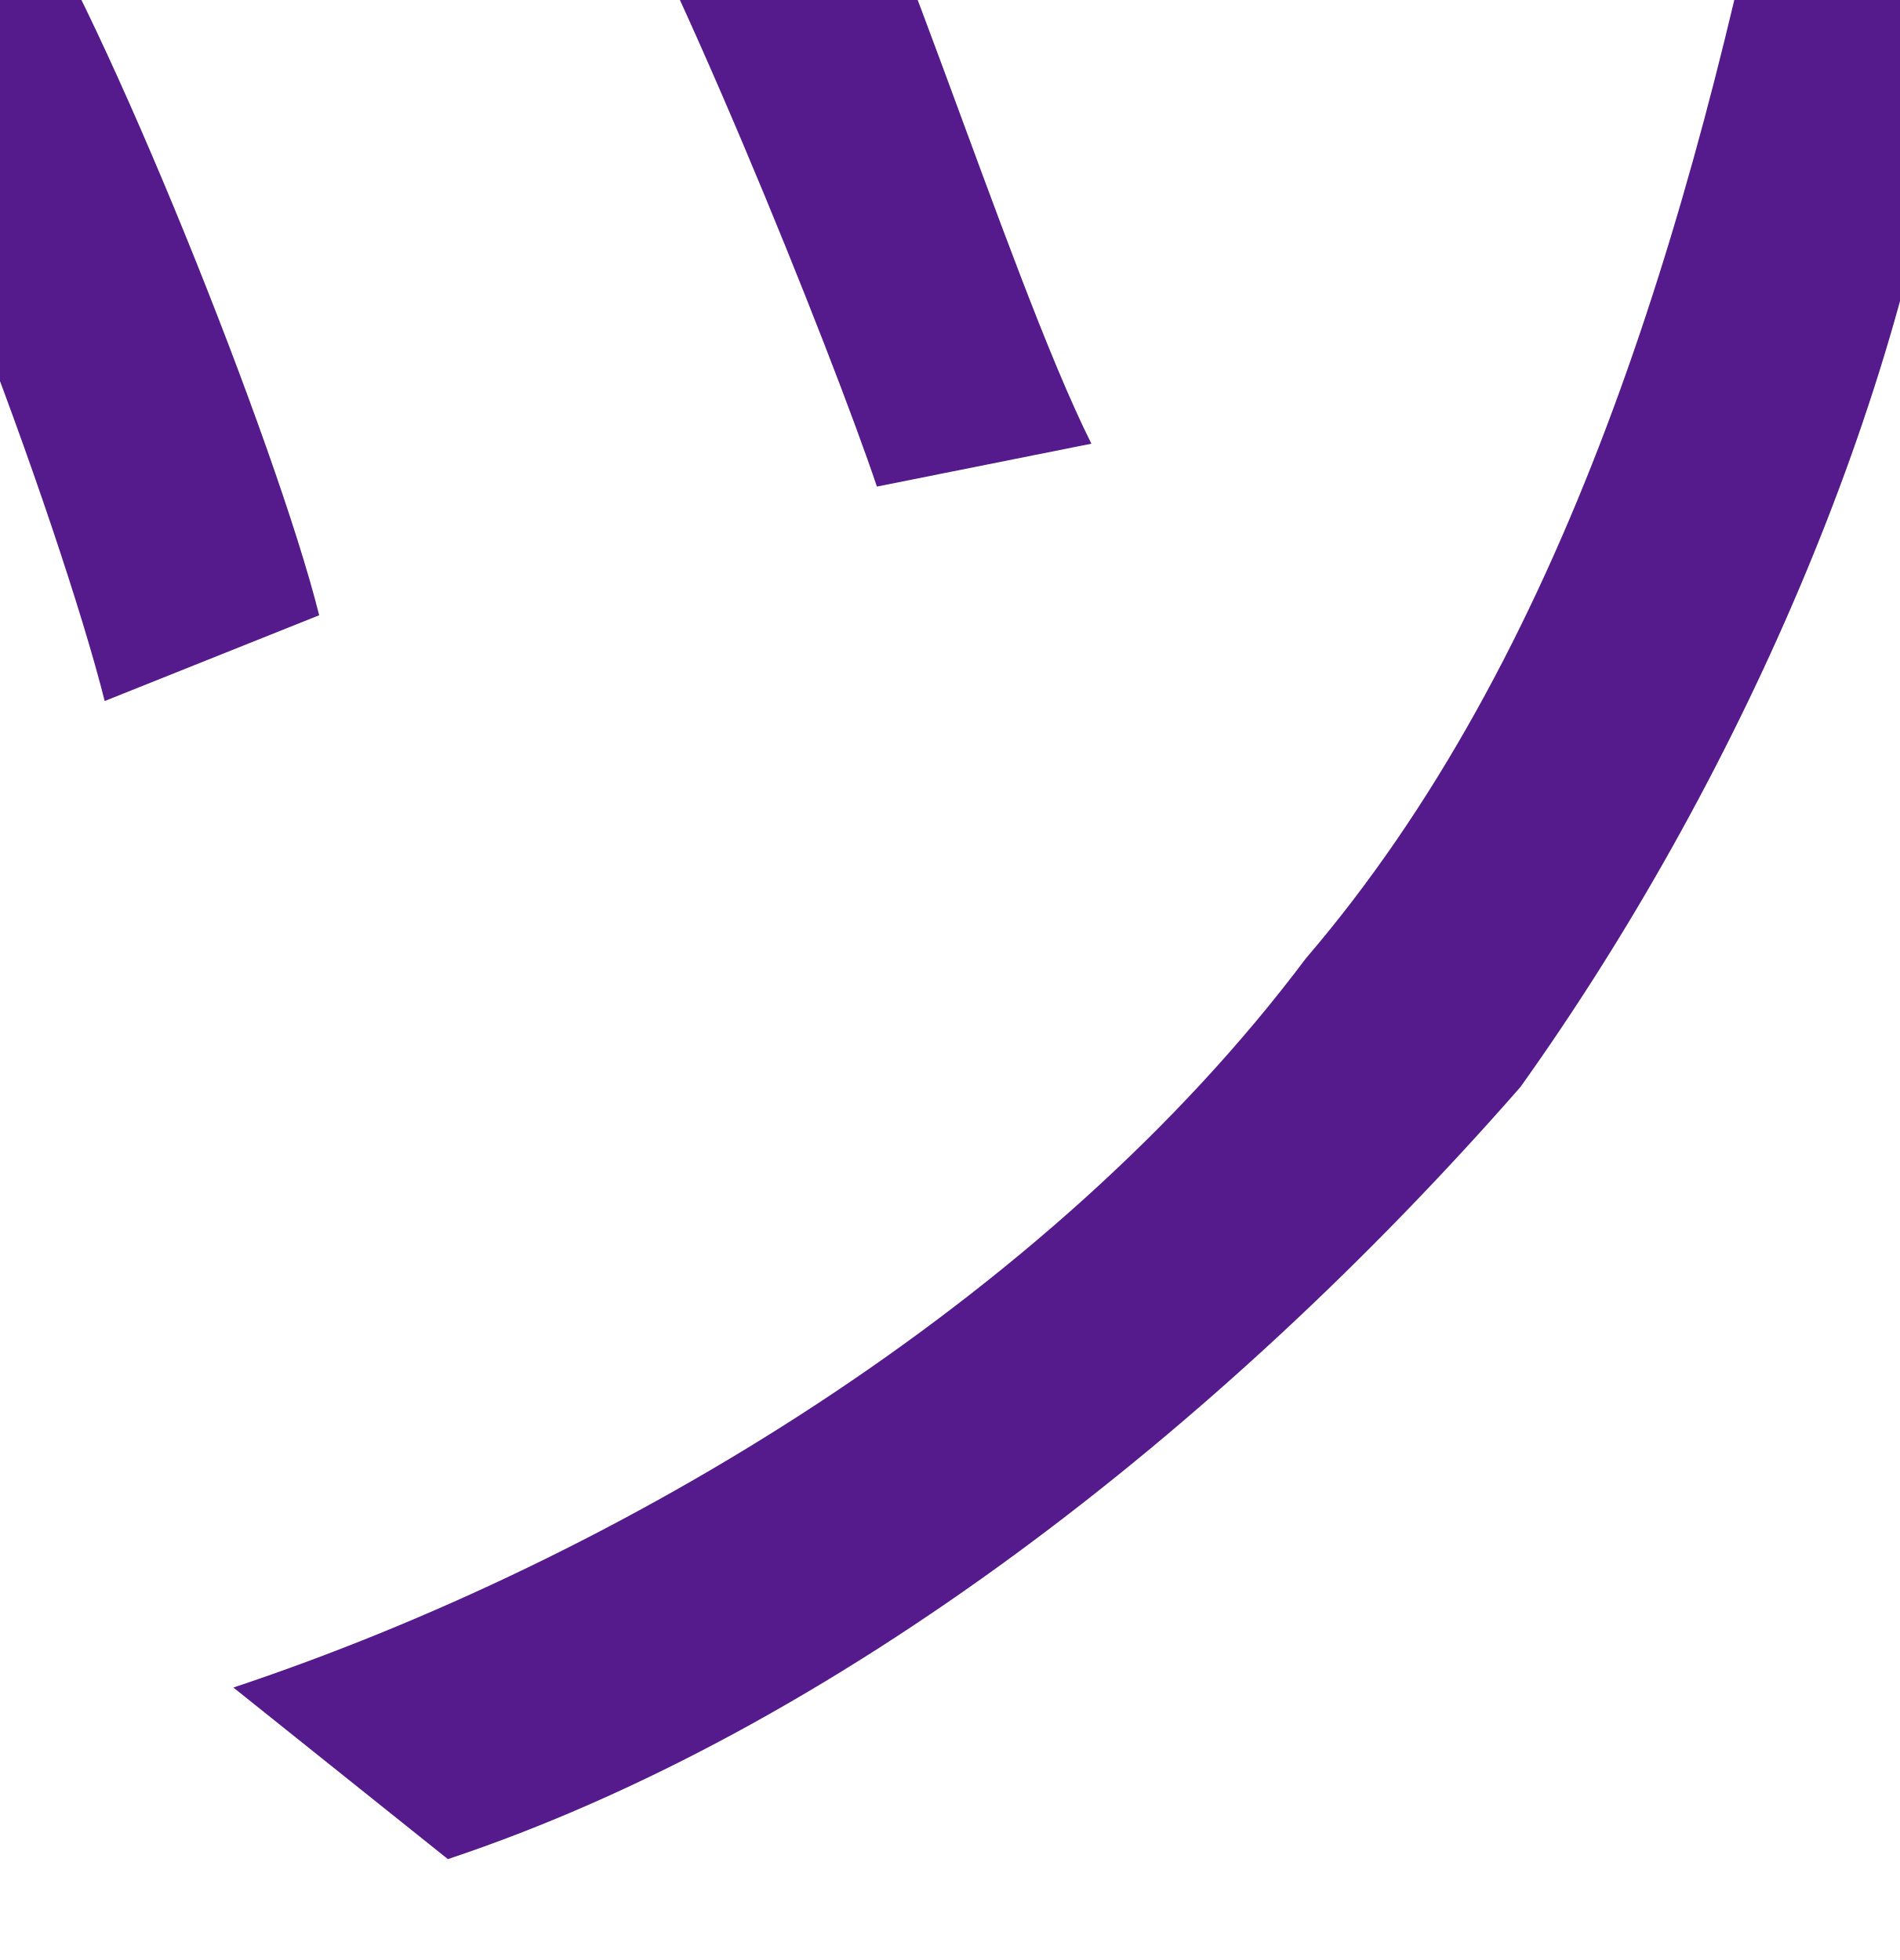
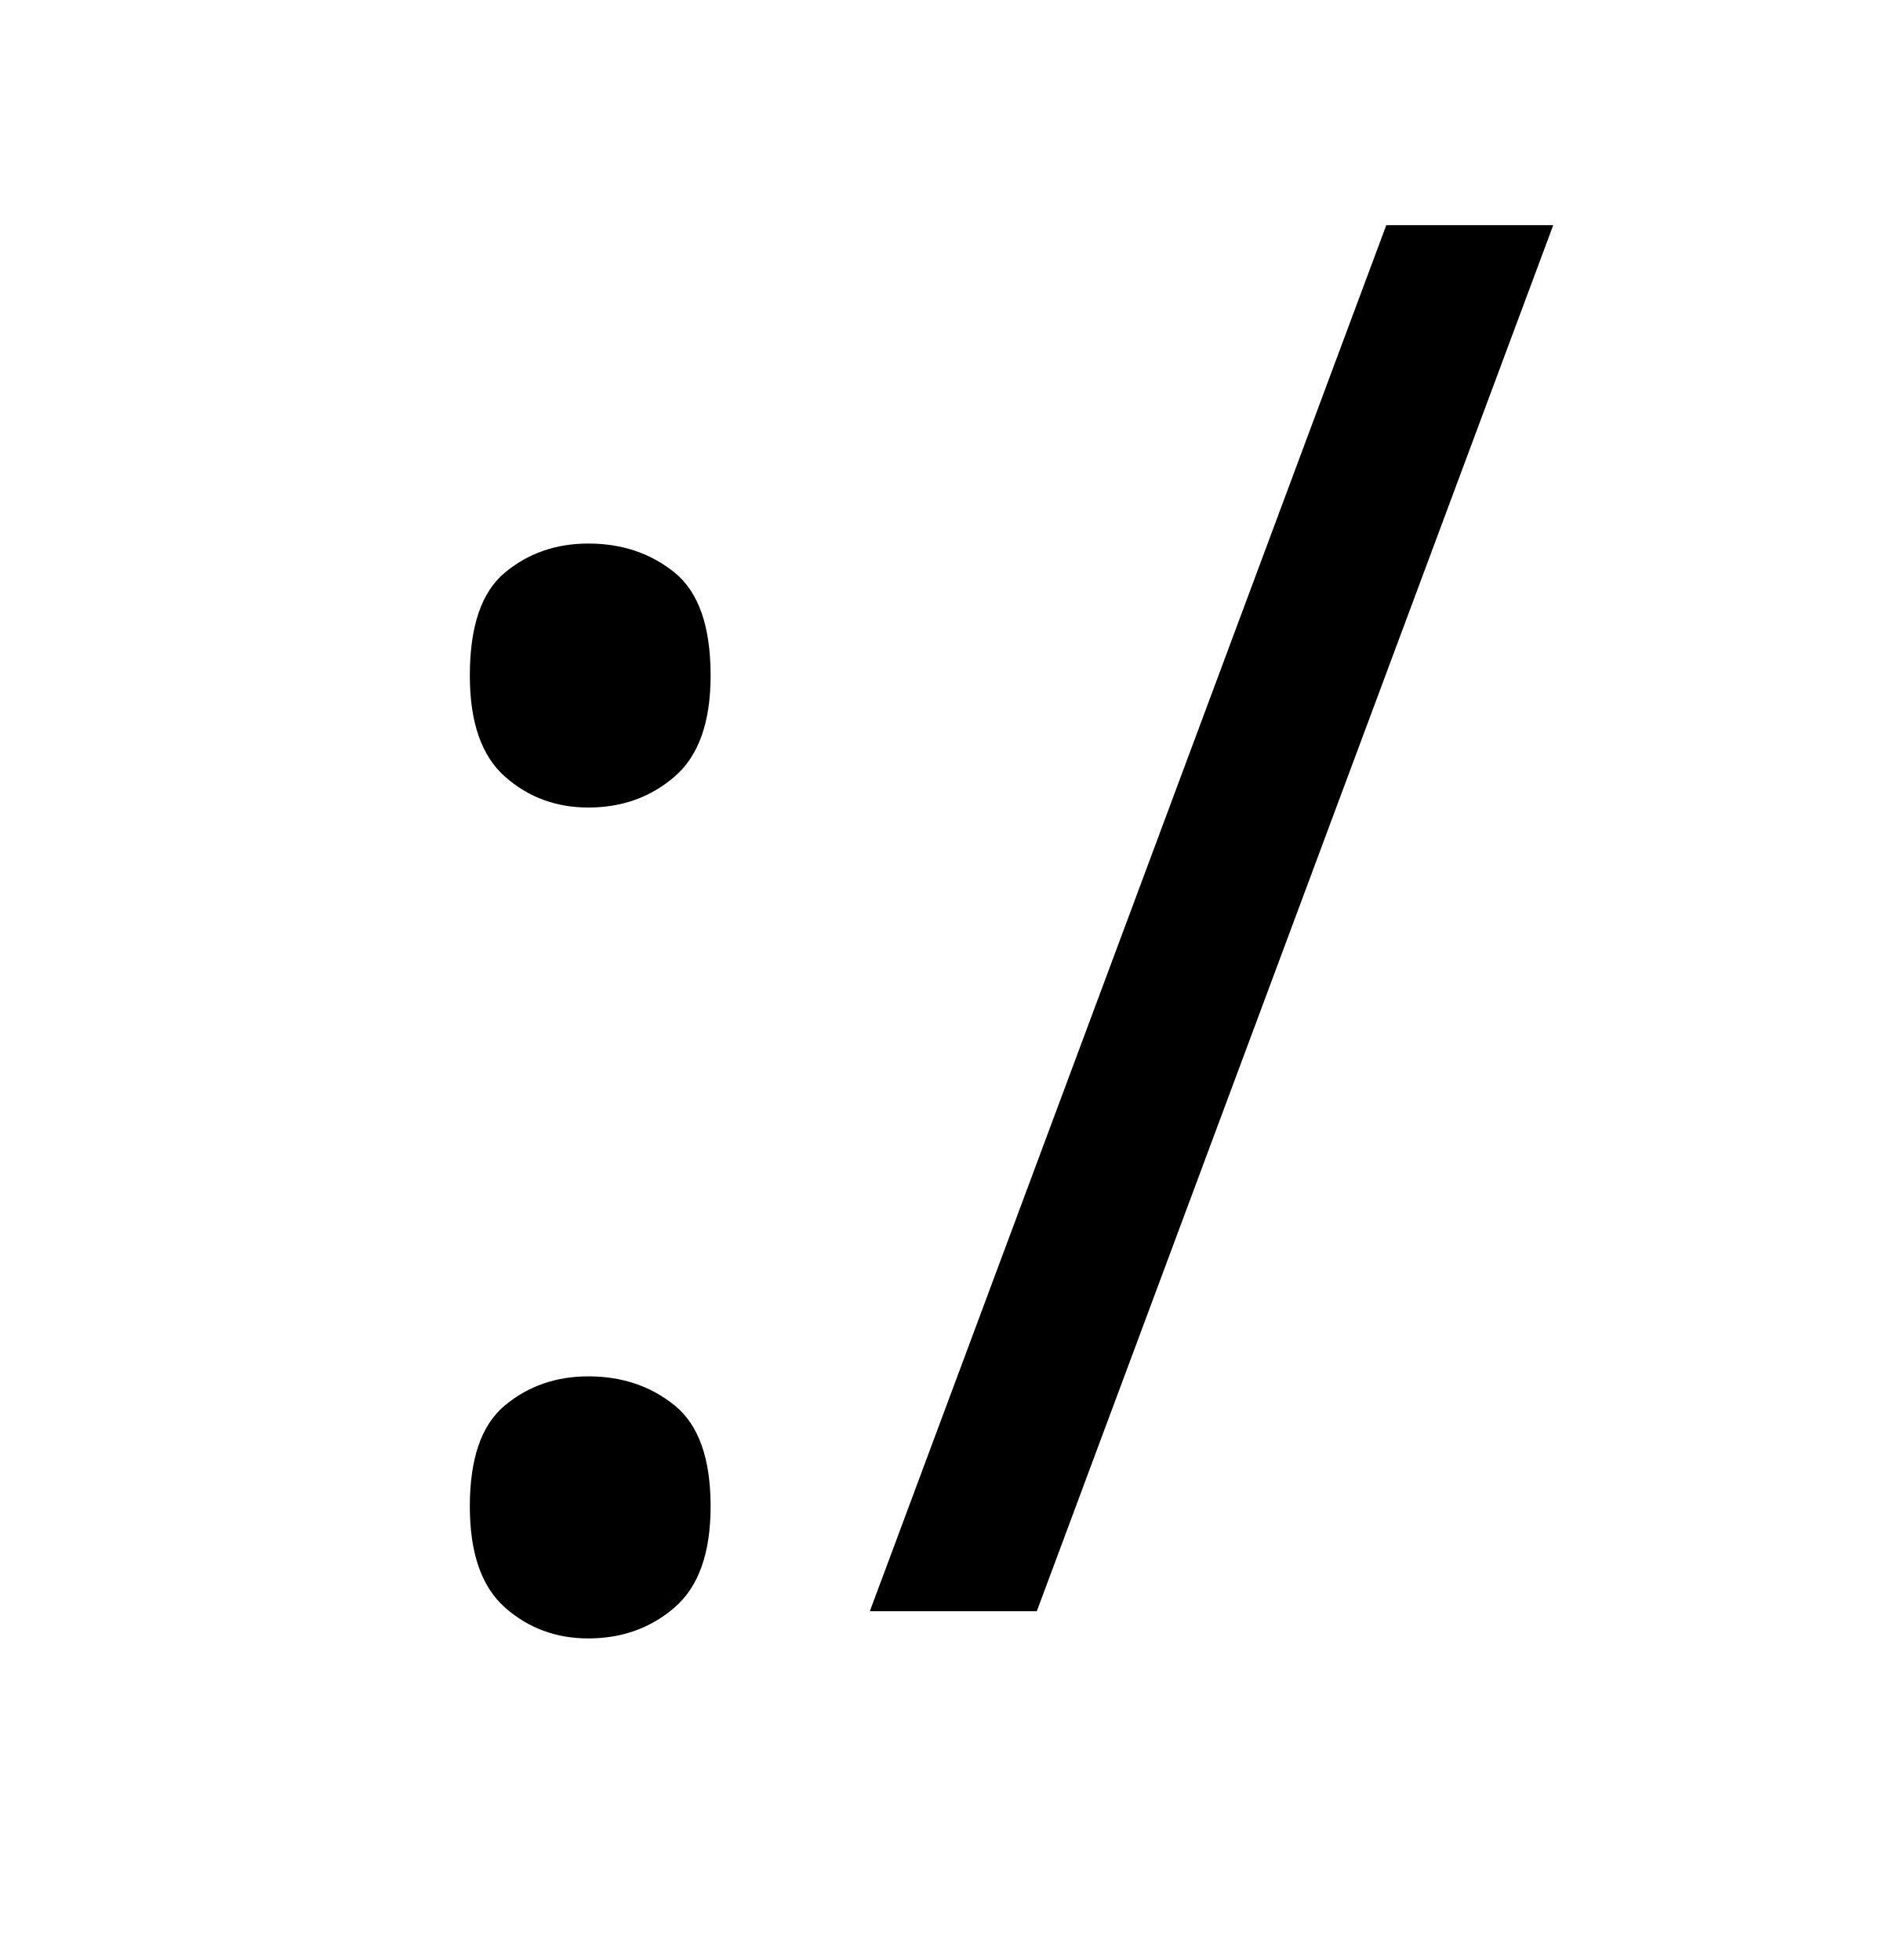
- <svg xmlns="http://www.w3.org/2000/svg" width="103.554mm" height="106.846mm" viewBox="0 0 103.554 106.846" version="1.1" id="svg825">
-   <defs id="defs822">
-     <clipPath clipPathUnits="userSpaceOnUse" id="clipPath524">
-       <path d="m 433,47 h 53 v 33 h -53 z" id="path522" />
-     </clipPath>
-     <clipPath clipPathUnits="userSpaceOnUse" id="clipPath542">
-       <path d="m 491,52 h 23 v 24 h -23 z" id="path540" />
-     </clipPath>
-     <clipPath clipPathUnits="userSpaceOnUse" id="clipPath556">
-       <path d="m 519,47 h 52 v 33 h -52 z" id="path554" />
-     </clipPath>
-   </defs>
+ <svg xmlns="http://www.w3.org/2000/svg" xmlns:xlink="http://www.w3.org/1999/xlink" version="1.1" id="svg825" x="0px" y="0px" viewBox="0 0 293.5 302.9" style="enable-background:new 0 0 293.5 302.9;" xml:space="preserve">
+   <style type="text/css">
+ 	.st0{clip-path:url(#SVGID_00000046331834815415379950000009343047104527992195_);}
+ 	.st1{font-family:'TimesNewRomanPSMT';}
+ 	.st2{font-size:300px;}
+ </style>
  <g id="layer1" transform="translate(-52.79966,-43.519)">
    <g id="g536" transform="matrix(4.618641,0,0,-4.618641,-2216.609,392.8287)">
-       <g id="g538" clip-path="url(#clipPath542)">
-         <g id="g544" transform="matrix(32.4,0,0,32.4,486.0125,54.70001)">
-           <text xml:space="preserve" transform="scale(1,-1)" style="font-variant:normal;font-weight:normal;font-size:1px;font-family:STSong;-inkscape-font-specification:STSongti-SC-Regular;writing-mode:lr-tb;fill:#551a8b;fill-opacity:1;fill-rule:nonzero;stroke:none" id="text548">
-             <tspan x="0" y="0" id="tspan546">ツ</tspan>
-           </text>
+       <g>
+         <defs>
+           <rect id="SVGID_1_" x="372.4" y="-114.4" width="301.1" height="314.2" />
+         </defs>
+         <clipPath id="SVGID_00000183946879800515433910000001951892588191508405_">
+           <use xlink:href="#SVGID_1_" style="overflow:visible;" />
+         </clipPath>
+         <g id="g538" style="clip-path:url(#SVGID_00000183946879800515433910000001951892588191508405_);">
+           <g id="g544" transform="matrix(32.4,0,0,32.4,486.0125,54.70001)">
+             <text transform="matrix(6.682528e-03 0 0 -6.682528e-03 0.165 -4.6466)" style="fill:#551A8B; font-family:'STSong'; font-size:424.188px;">ツ</text>
+           </g>
        </g>
      </g>
    </g>
  </g>
+   <text transform="matrix(1 0 0 1 51 249)" class="st1 st2">:/</text>
</svg>
